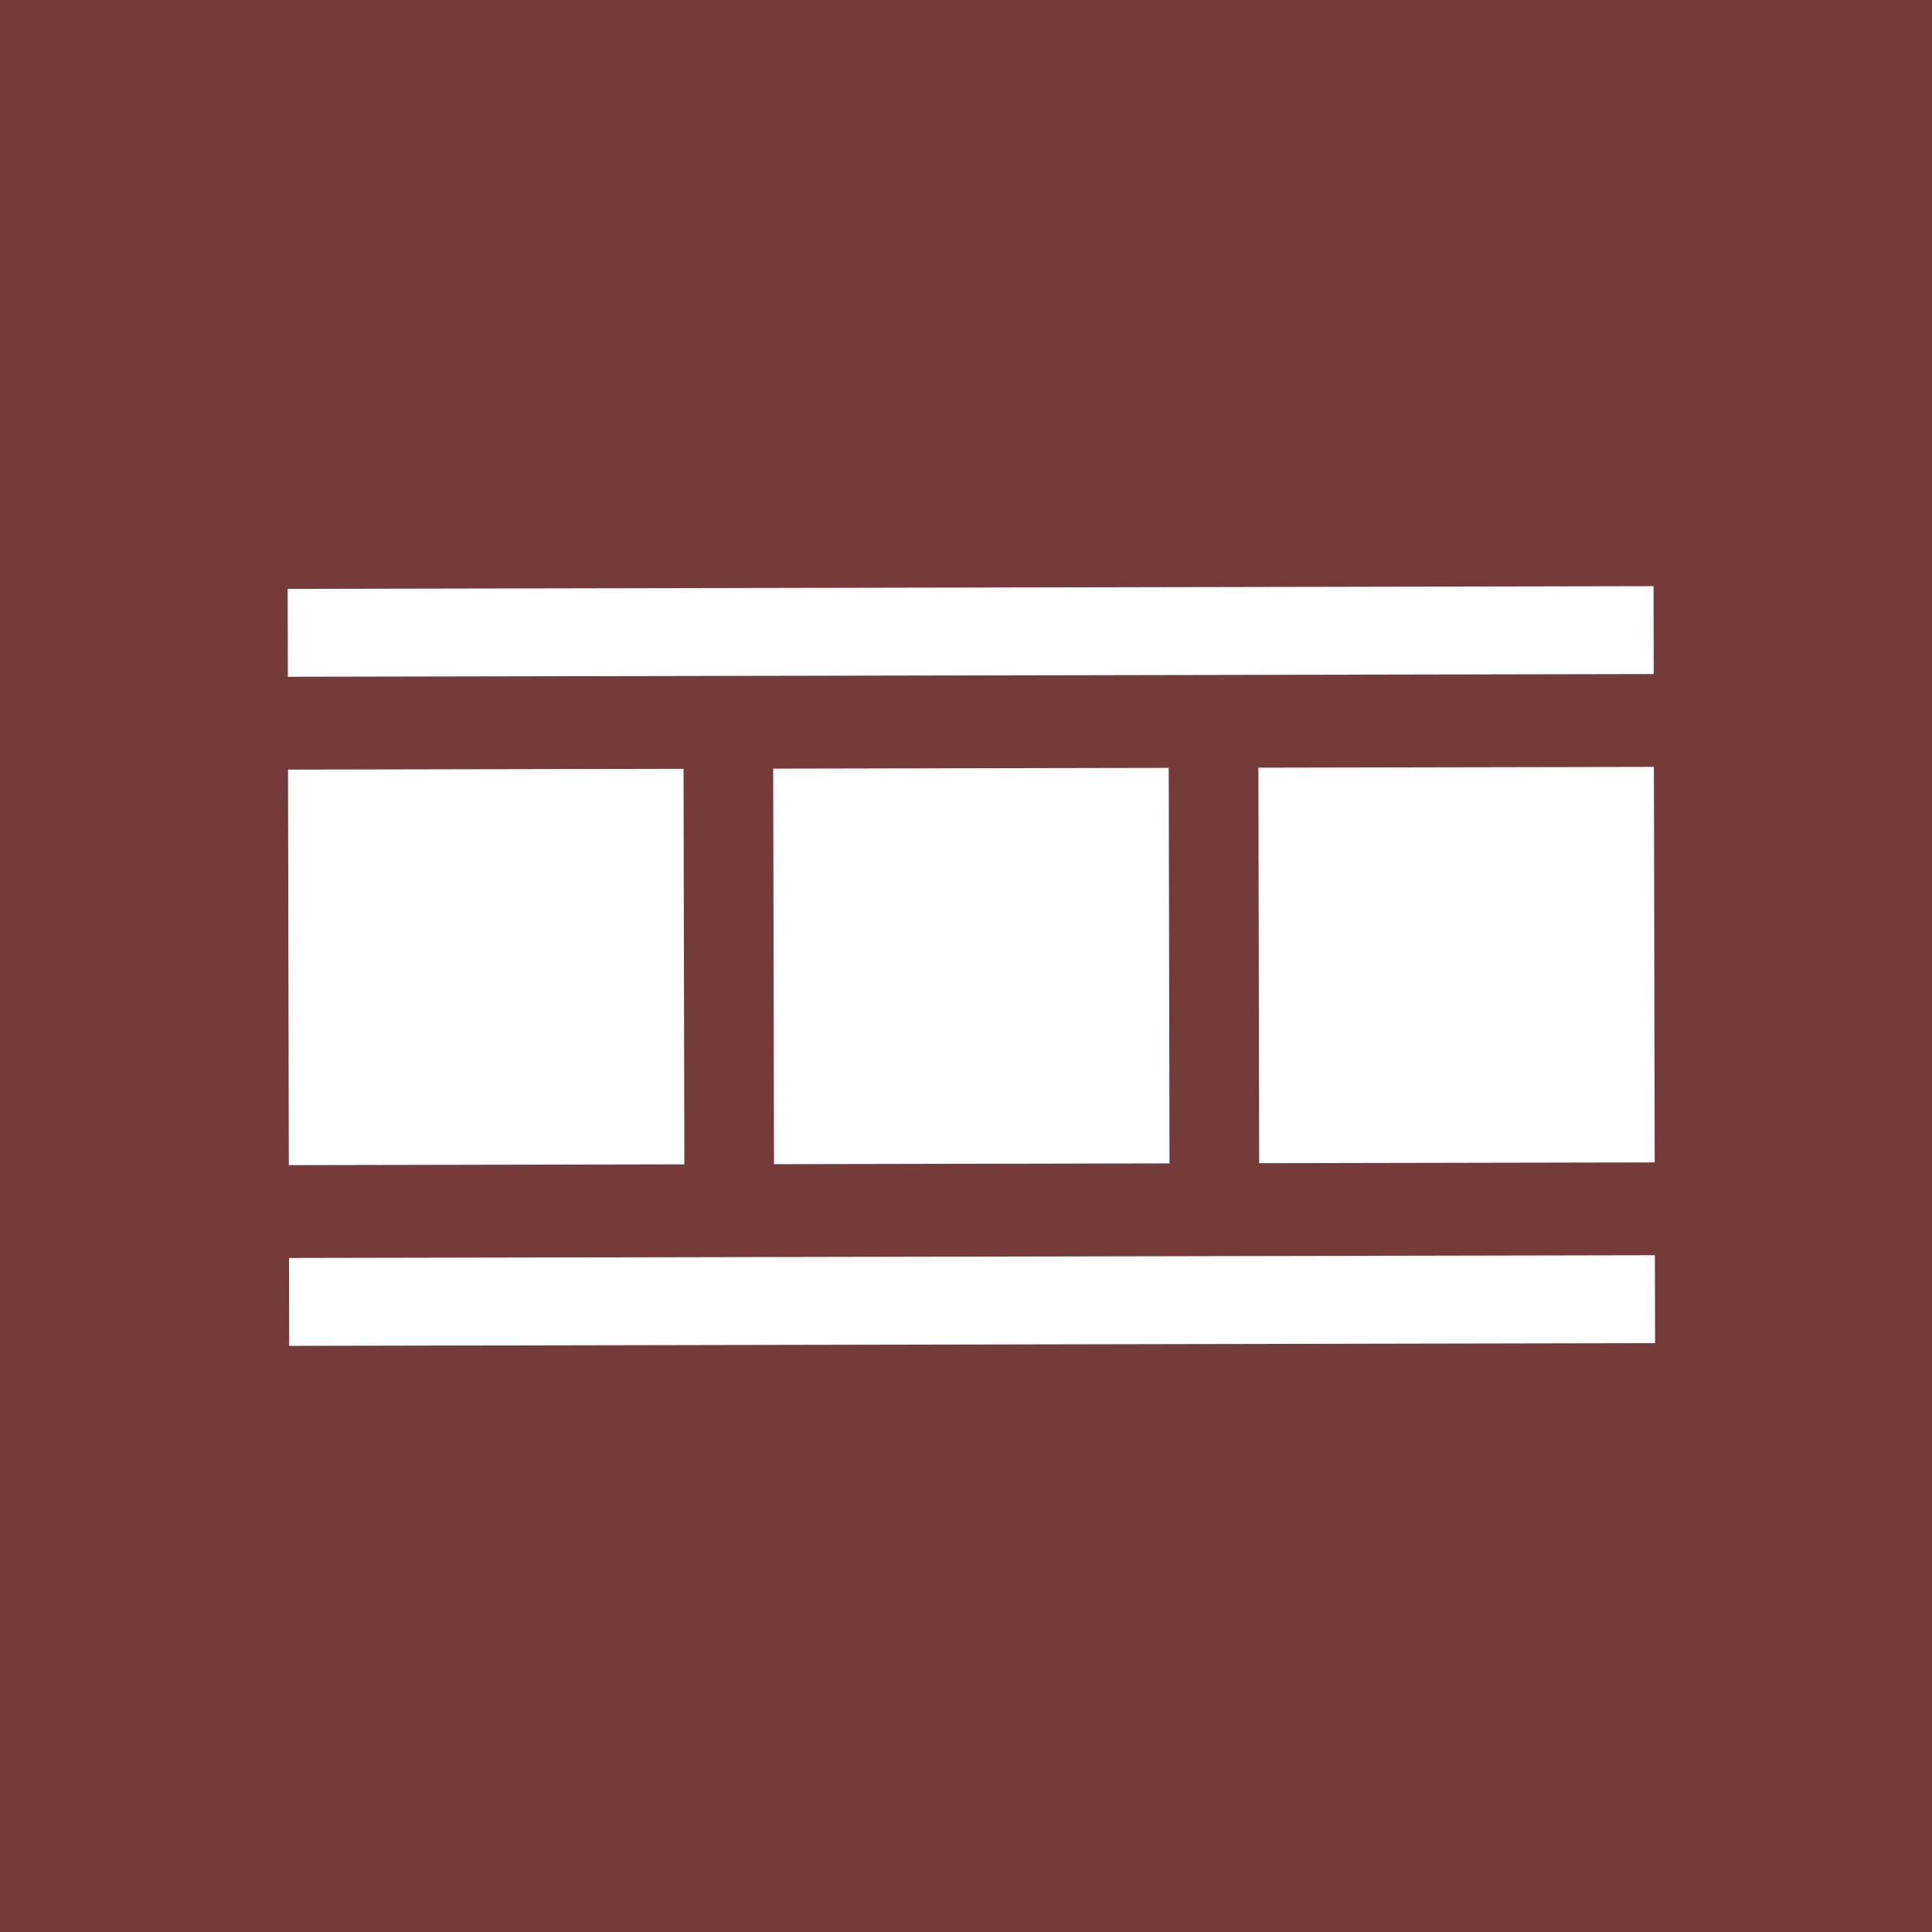
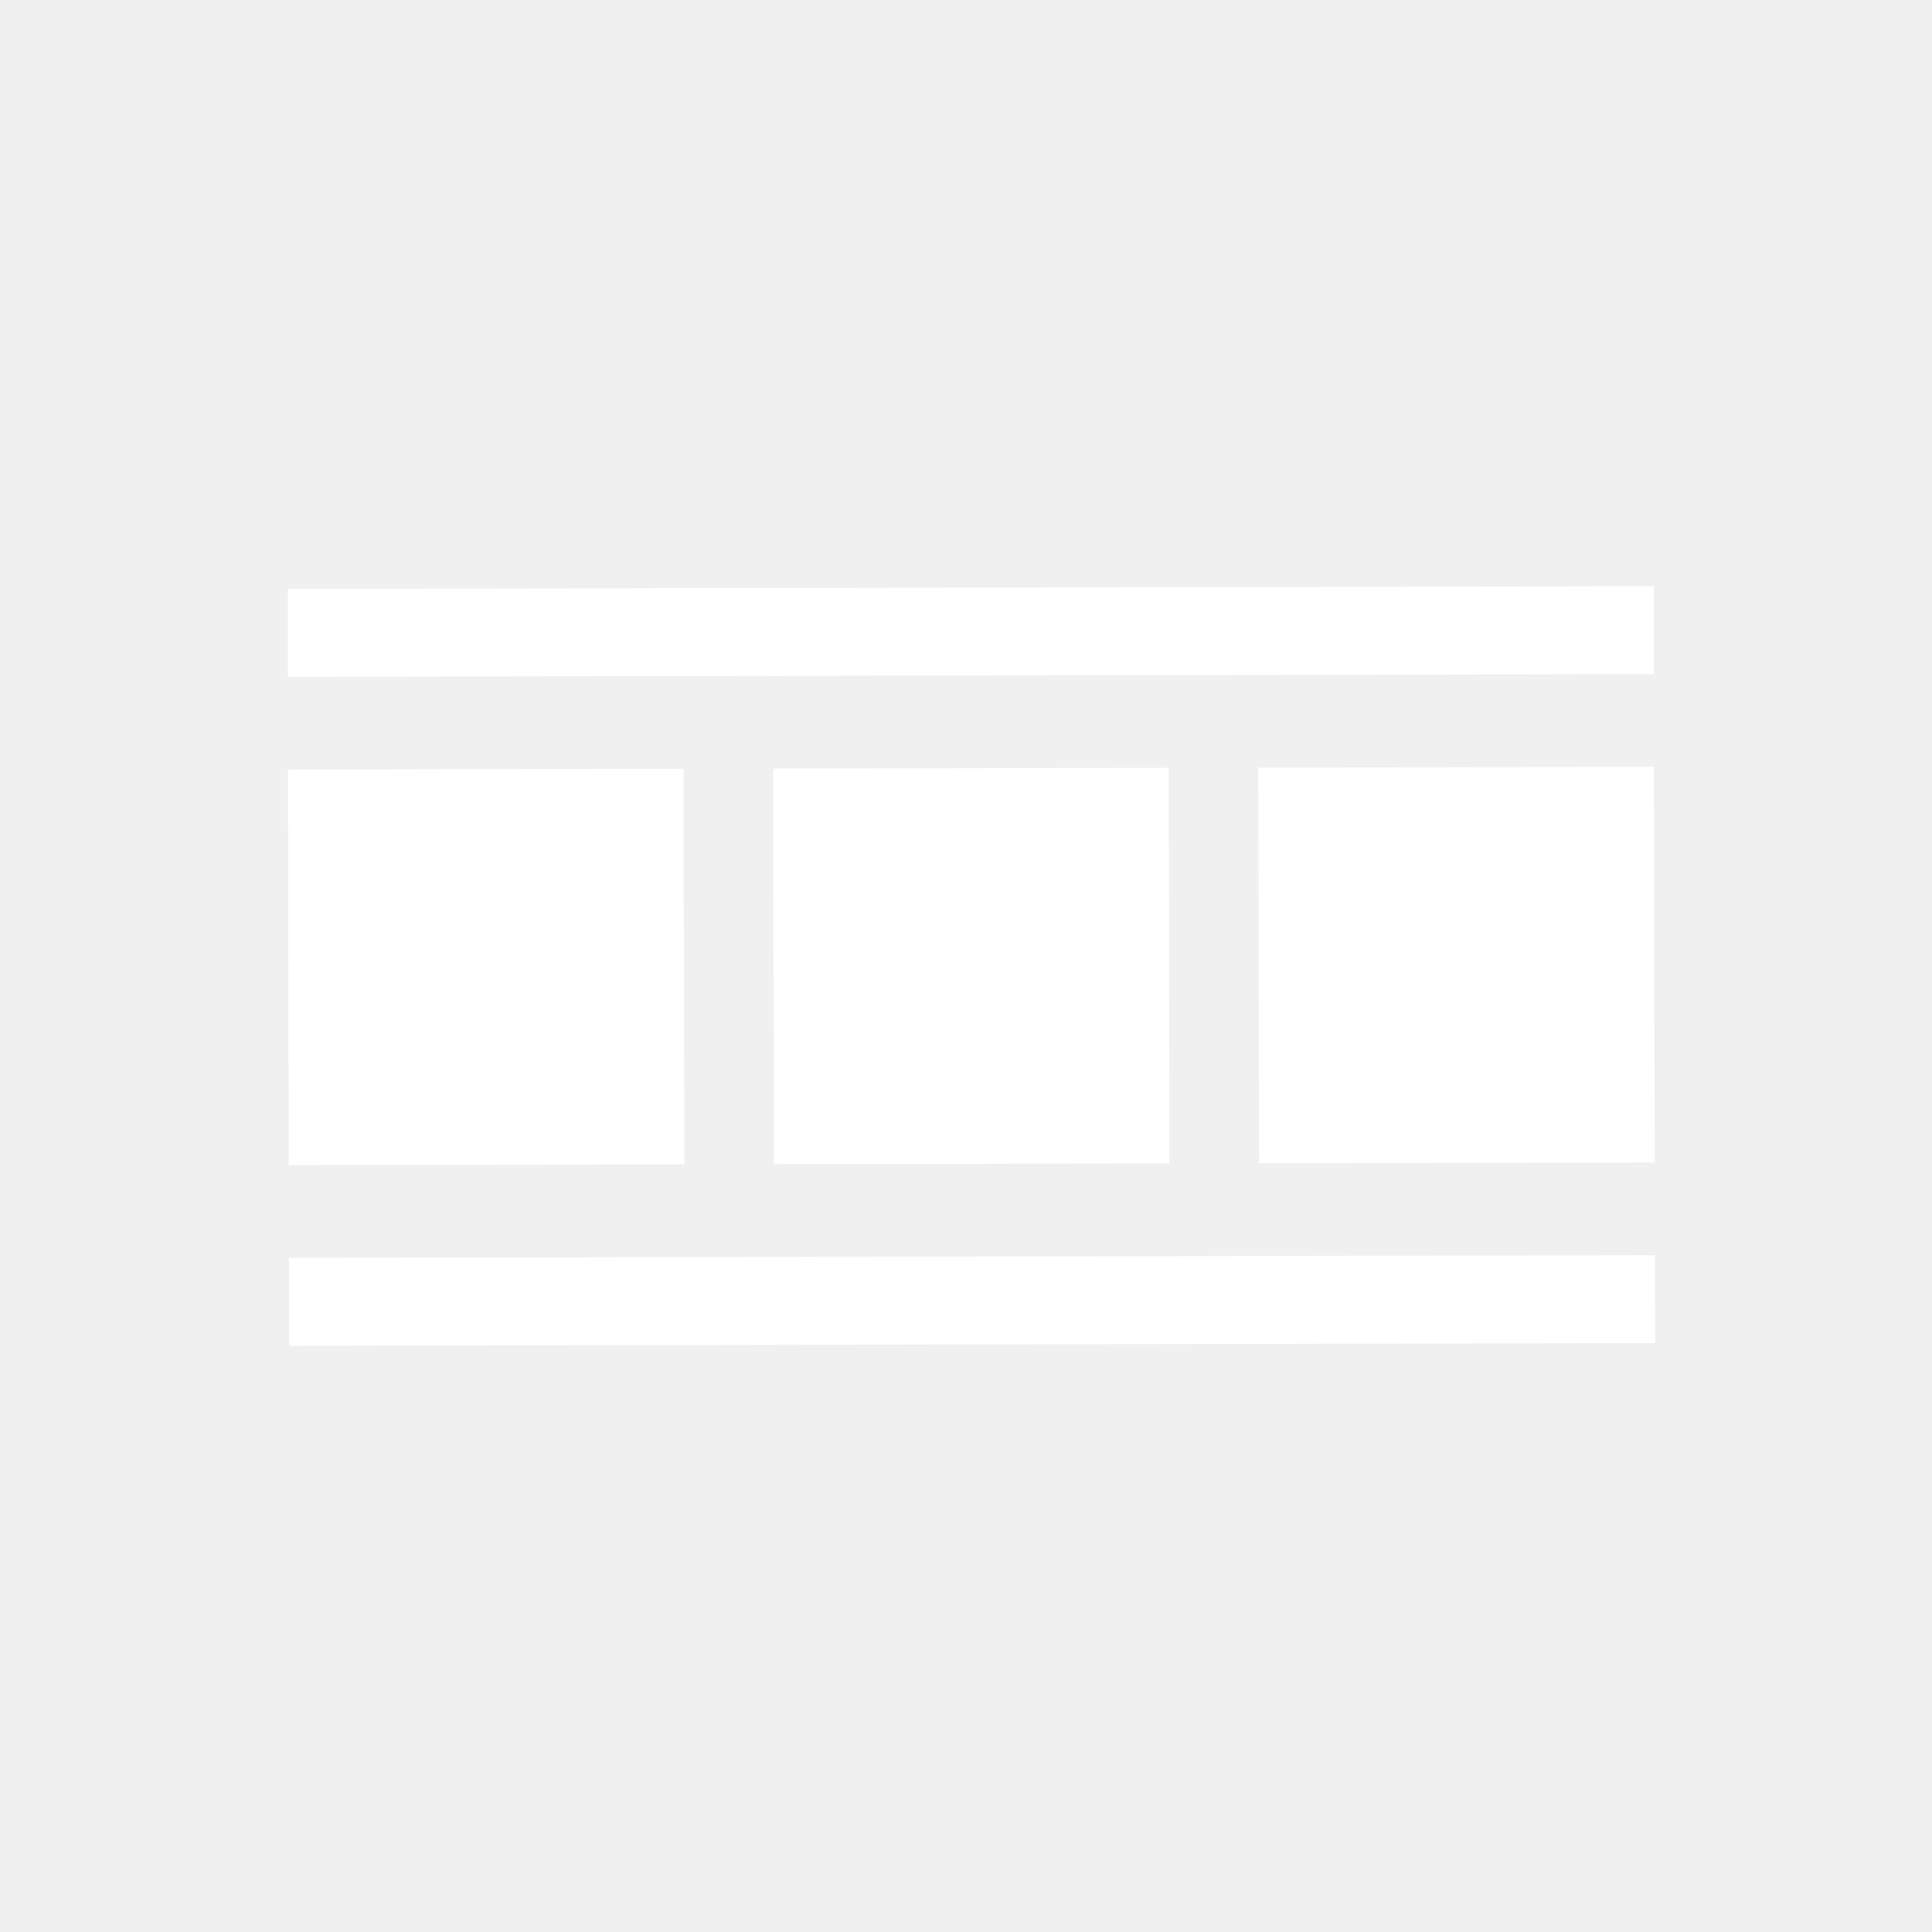
- <svg xmlns="http://www.w3.org/2000/svg" viewBox="0 0 800 800">
-   <defs>
-     <style>.cls-1{fill:#753b3b;}.cls-2{fill:#fff;}</style>
-   </defs>
-   <g id="_6._諦めと戒め" data-name="6. 諦めと戒め">
-     <rect class="cls-1" x="-35.224" y="-30.774" width="876.088" height="876.088" />
-   </g>
-   <g id="_7._必要悪" data-name="7. 必要悪">
-     <rect class="cls-2" x="119.431" y="318.511" width="163.779" height="163.779" transform="translate(-0.799 0.403) rotate(-0.114)" />
-     <rect class="cls-2" x="320.333" y="318.11" width="163.779" height="163.779" transform="translate(-0.798 0.804) rotate(-0.114)" />
-     <rect class="cls-2" x="521.234" y="317.709" width="163.779" height="163.779" transform="translate(-0.796 1.205) rotate(-0.114)" />
-     <rect class="cls-2" x="119.154" y="243.274" width="565.583" height="36.395" transform="translate(-0.521 0.803) rotate(-0.114)" />
-     <rect class="cls-2" x="119.707" y="520.33" width="565.583" height="36.395" transform="matrix(1, -0.002, 0.002, 1, -1.074, 0.804)" />
+ <svg xmlns="http://www.w3.org/2000/svg" version="1.1" id="レイヤー_1" x="0px" y="0px" viewBox="0 0 800 800" style="enable-background:new 0 0 800 800; fill:#FFFFFF;" xml:space="preserve">
+   <g id="_7._必要悪">
+     <rect x="119.4" y="318.5" transform="matrix(1 -1.989670e-03 1.989670e-03 1 -0.7963 0.4013)" class="st0" width="163.8" height="163.8" />
+     <rect x="320.3" y="318.1" transform="matrix(1 -1.989670e-03 1.989670e-03 1 -0.7951 0.8011)" class="st0" width="163.8" height="163.8" />
+     <rect x="521.2" y="317.7" transform="matrix(1 -1.989670e-03 1.989670e-03 1 -0.7939 1.2008)" class="st0" width="163.8" height="163.8" />
+     <rect x="119.2" y="243.3" transform="matrix(1 -1.989670e-03 1.989670e-03 1 -0.5195 0.8003)" class="st0" width="565.6" height="36.4" />
+     <rect x="119.7" y="520.3" transform="matrix(1 -1.999996e-03 1.999996e-03 1 -1.0762 0.8061)" class="st0" width="565.6" height="36.4" />
  </g>
</svg>
